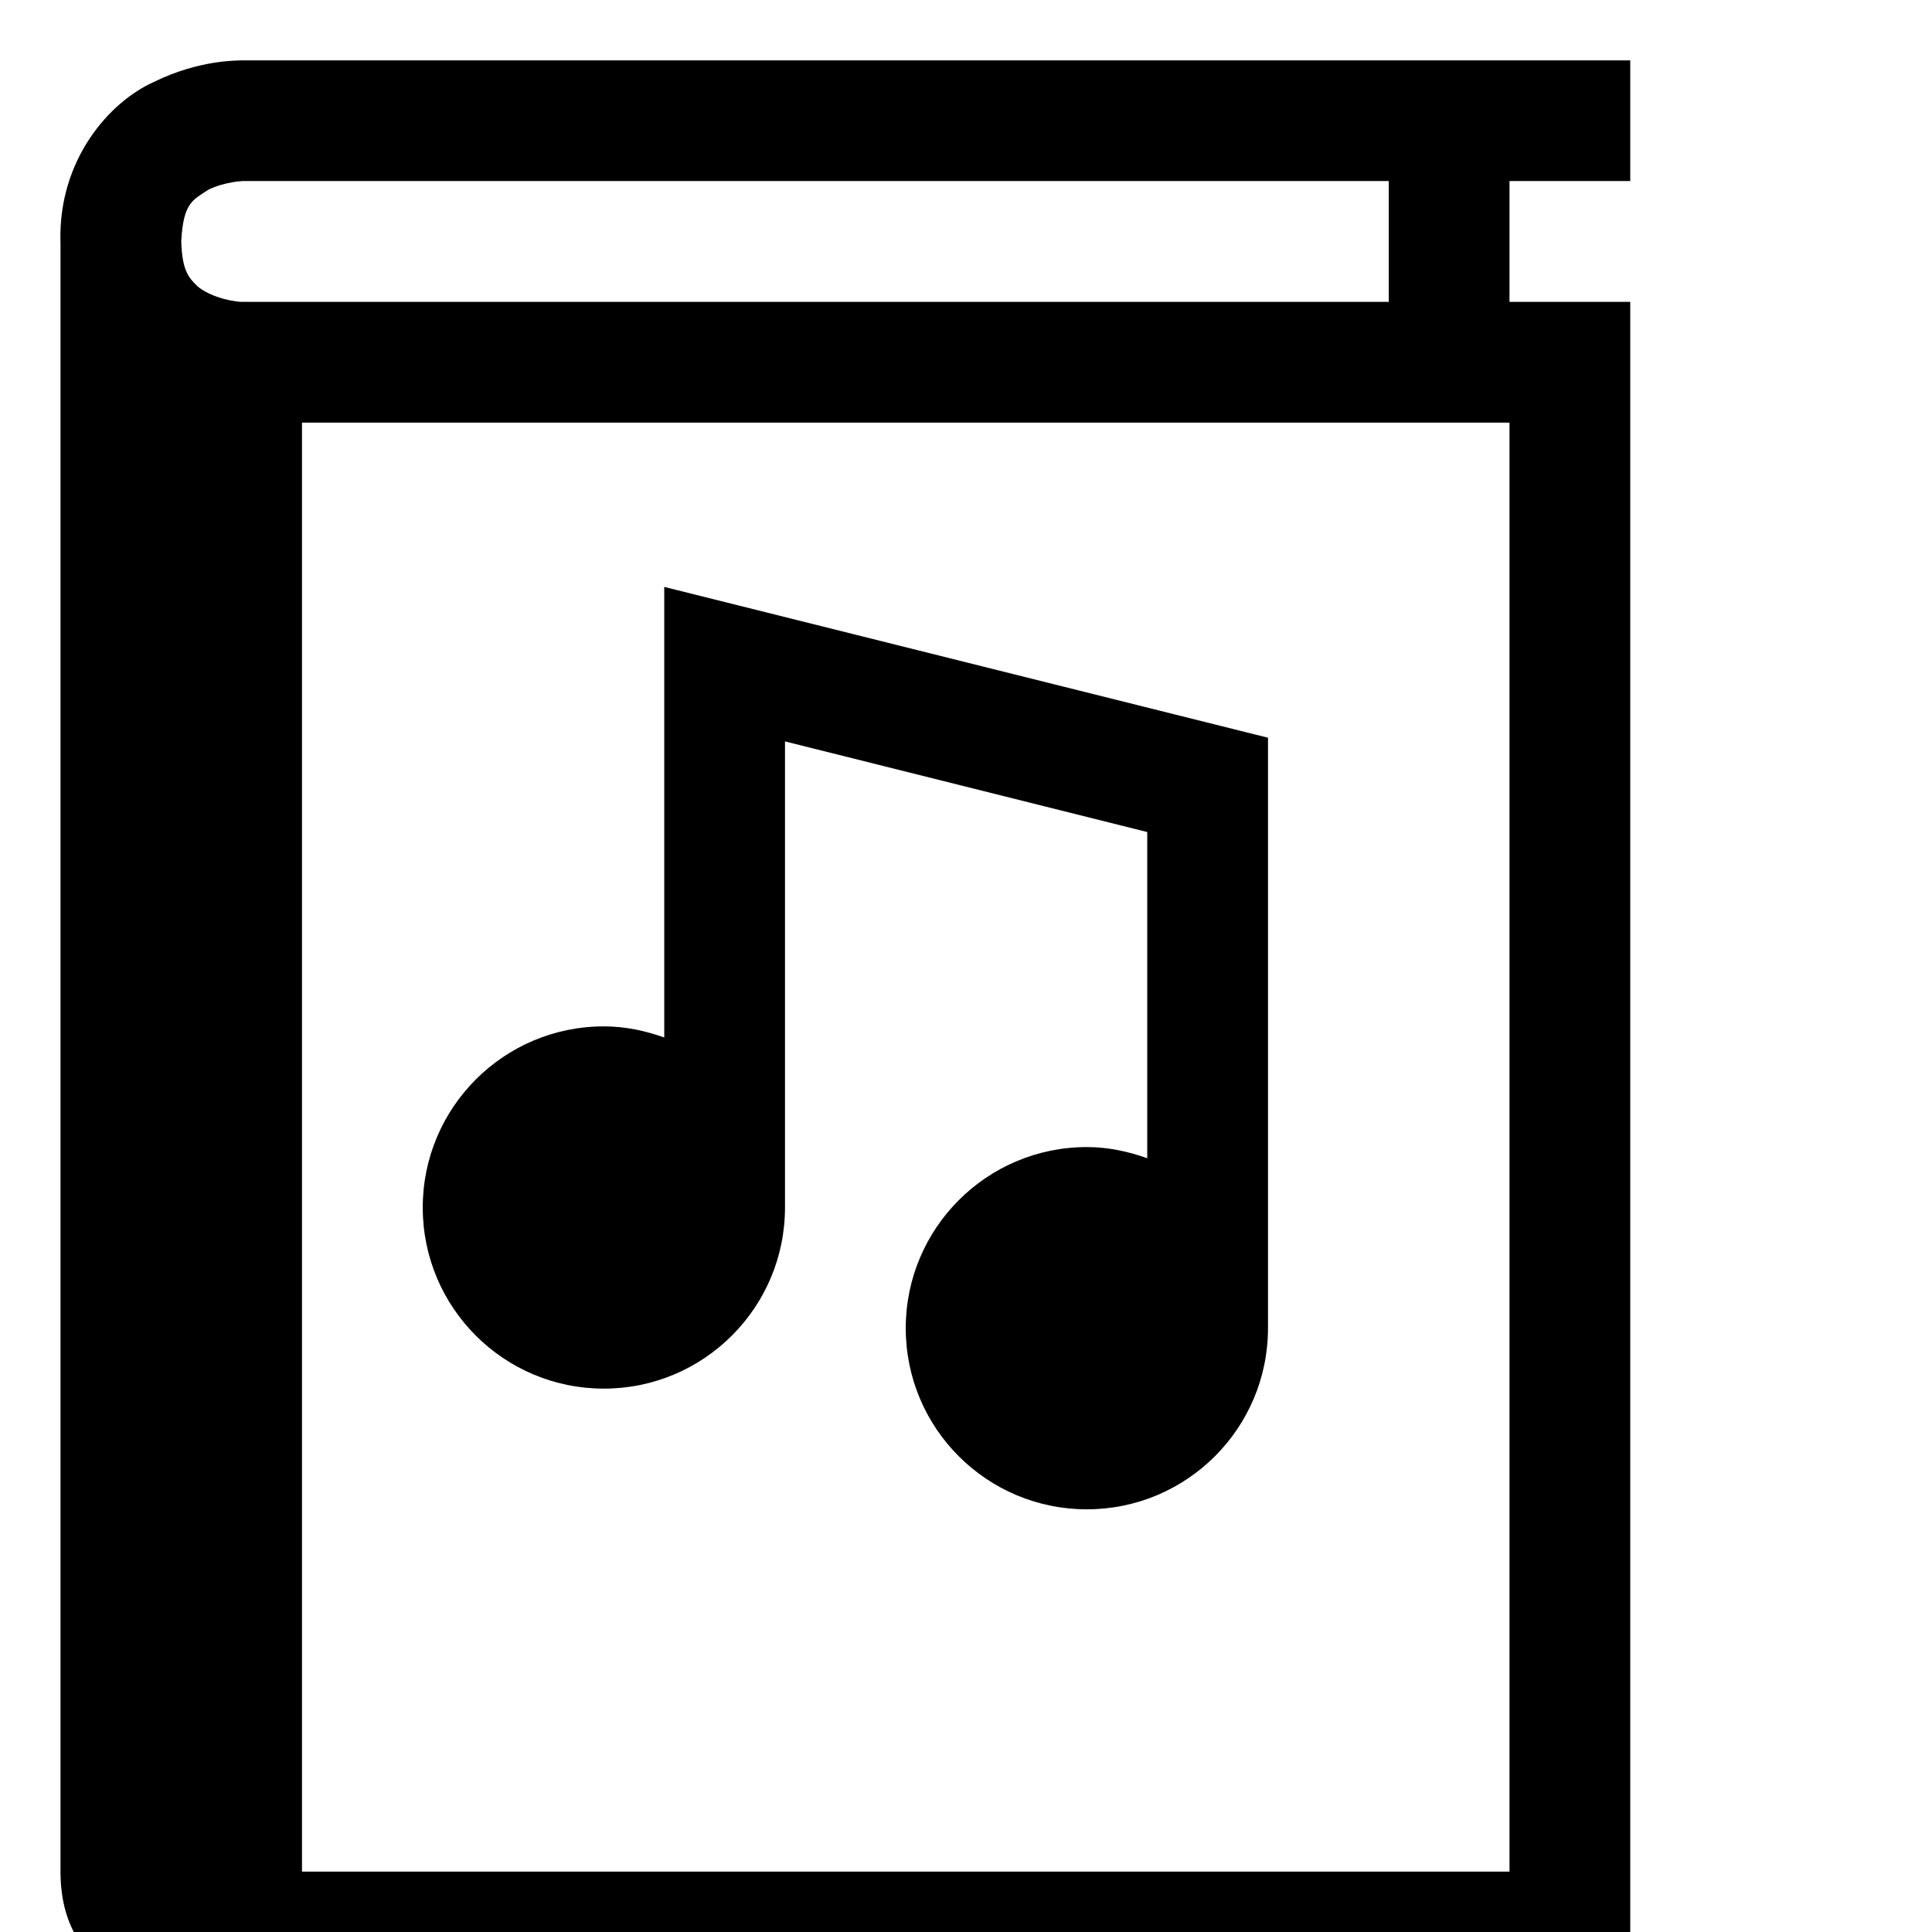
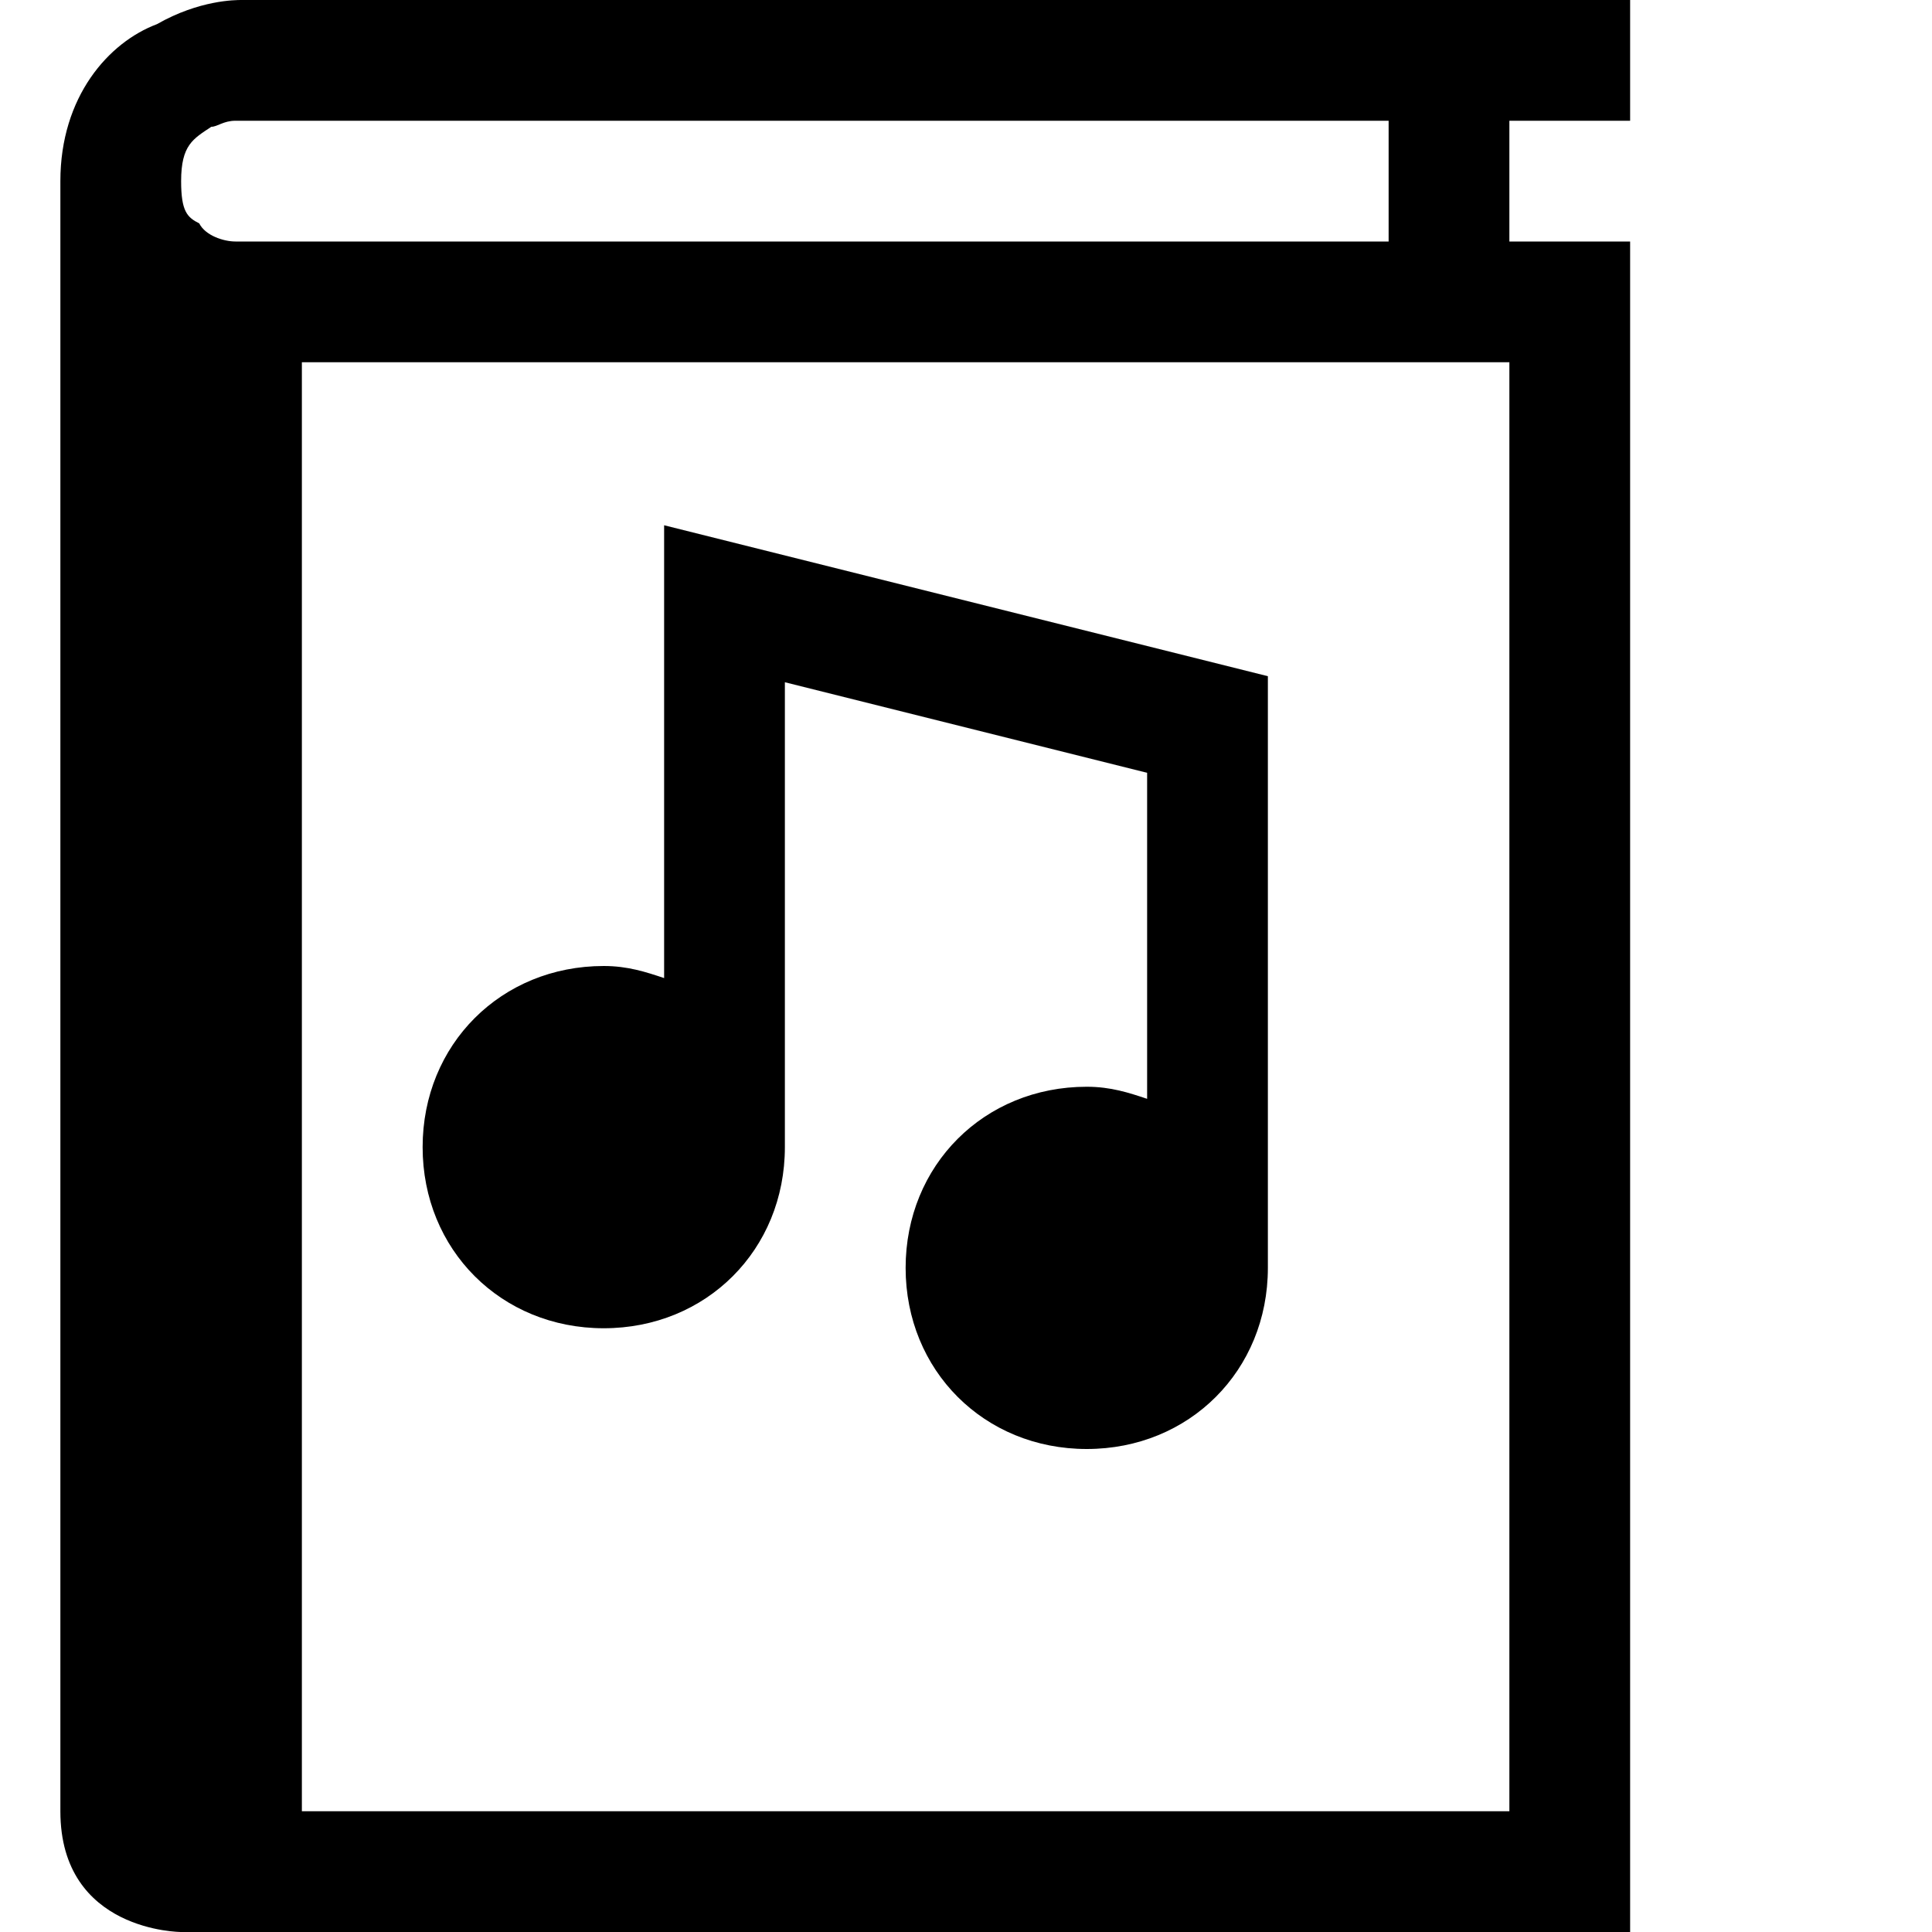
- <svg xmlns="http://www.w3.org/2000/svg" version="1.1" x="0px" y="0px" width="32px" height="32px" viewBox="0 0 32 32" enable-background="new 0 0 32 32" xml:space="preserve" id="svg2">
+ <svg xmlns="http://www.w3.org/2000/svg" version="1.1" id="svg2" x="0px" y="0px" viewBox="0 0 32 32" style="enable-background:new 0 0 32 32;" xml:space="preserve">
+   <style type="text/css">
+ 	.st0{fill:none;}
+ </style>
  <g id="background">
-     <rect x="1.002" y="1" fill="none" width="32" height="32" />
+     <rect id="rect6" x="1" class="st0" width="32" height="32" />
  </g>
-   <g id="book_x5F_music">
-     <g>
-       <path d="M27.002,1v1.999h-2V5h2v28h-24c0,0-2,0-2-2V4.018c0-0.006-0.001-0.012-0.001-0.018C0.967,2.645,1.809,1.686,2.556,1.354    C3.295,0.992,3.918,1.004,4.002,1H27.002 M3.998,5C4,5,4.001,5,4.002,5h19V2.999h-19C4,3.005,3.97,2.997,3.853,3.018    c-0.115,0.019-0.274,0.06-0.403,0.125C3.195,3.314,3.035,3.353,3.002,4c0.015,0.5,0.134,0.609,0.271,0.743    c0.145,0.126,0.402,0.212,0.579,0.239C3.948,4.999,3.985,5,3.998,5 M5.002,31h20V7h-20V31" />
-     </g>
-     <path d="M21.002,12.219l-10-2.498v7.463c-0.314-0.112-0.647-0.184-1-0.184c-1.658,0-3,1.346-3,3c0,1.657,1.342,3,3,3   c1.655,0,3-1.343,3-3v-7.72l6,1.501v5.403c-0.314-0.112-0.647-0.185-1-0.185c-1.658,0-3,1.346-3,3c0,1.657,1.342,3,3,3   c1.655,0,3-1.343,3-3V12.219z" />
-   </g>
+   <path id="path13" d="M21,11.2L11,8.7v7.5c-0.3-0.1-0.6-0.2-1-0.2c-1.7,0-3,1.3-3,3c0,1.7,1.3,3,3,3c1.7,0,3-1.3,3-3v-7.7l6,1.5v5.4  c-0.3-0.1-0.6-0.2-1-0.2c-1.7,0-3,1.3-3,3c0,1.7,1.3,3,3,3c1.7,0,3-1.3,3-3C21,21,21,11.2,21,11.2z M27,0v2h-2v2h2v28H3c0,0-2,0-2-2  V3c0,0,0,0,0,0c0-1.4,0.8-2.3,1.6-2.6C3.3,0,3.9,0,4,0H27 M4,4C4,4,4,4,4,4h19V2H4c0,0,0,0-0.1,0C3.7,2,3.6,2.1,3.5,2.1  C3.2,2.3,3,2.4,3,3c0,0.5,0.1,0.6,0.3,0.7C3.4,3.9,3.7,4,3.9,4C3.9,4,4,4,4,4 M5,30h20V6H5L5,30" />
</svg>
